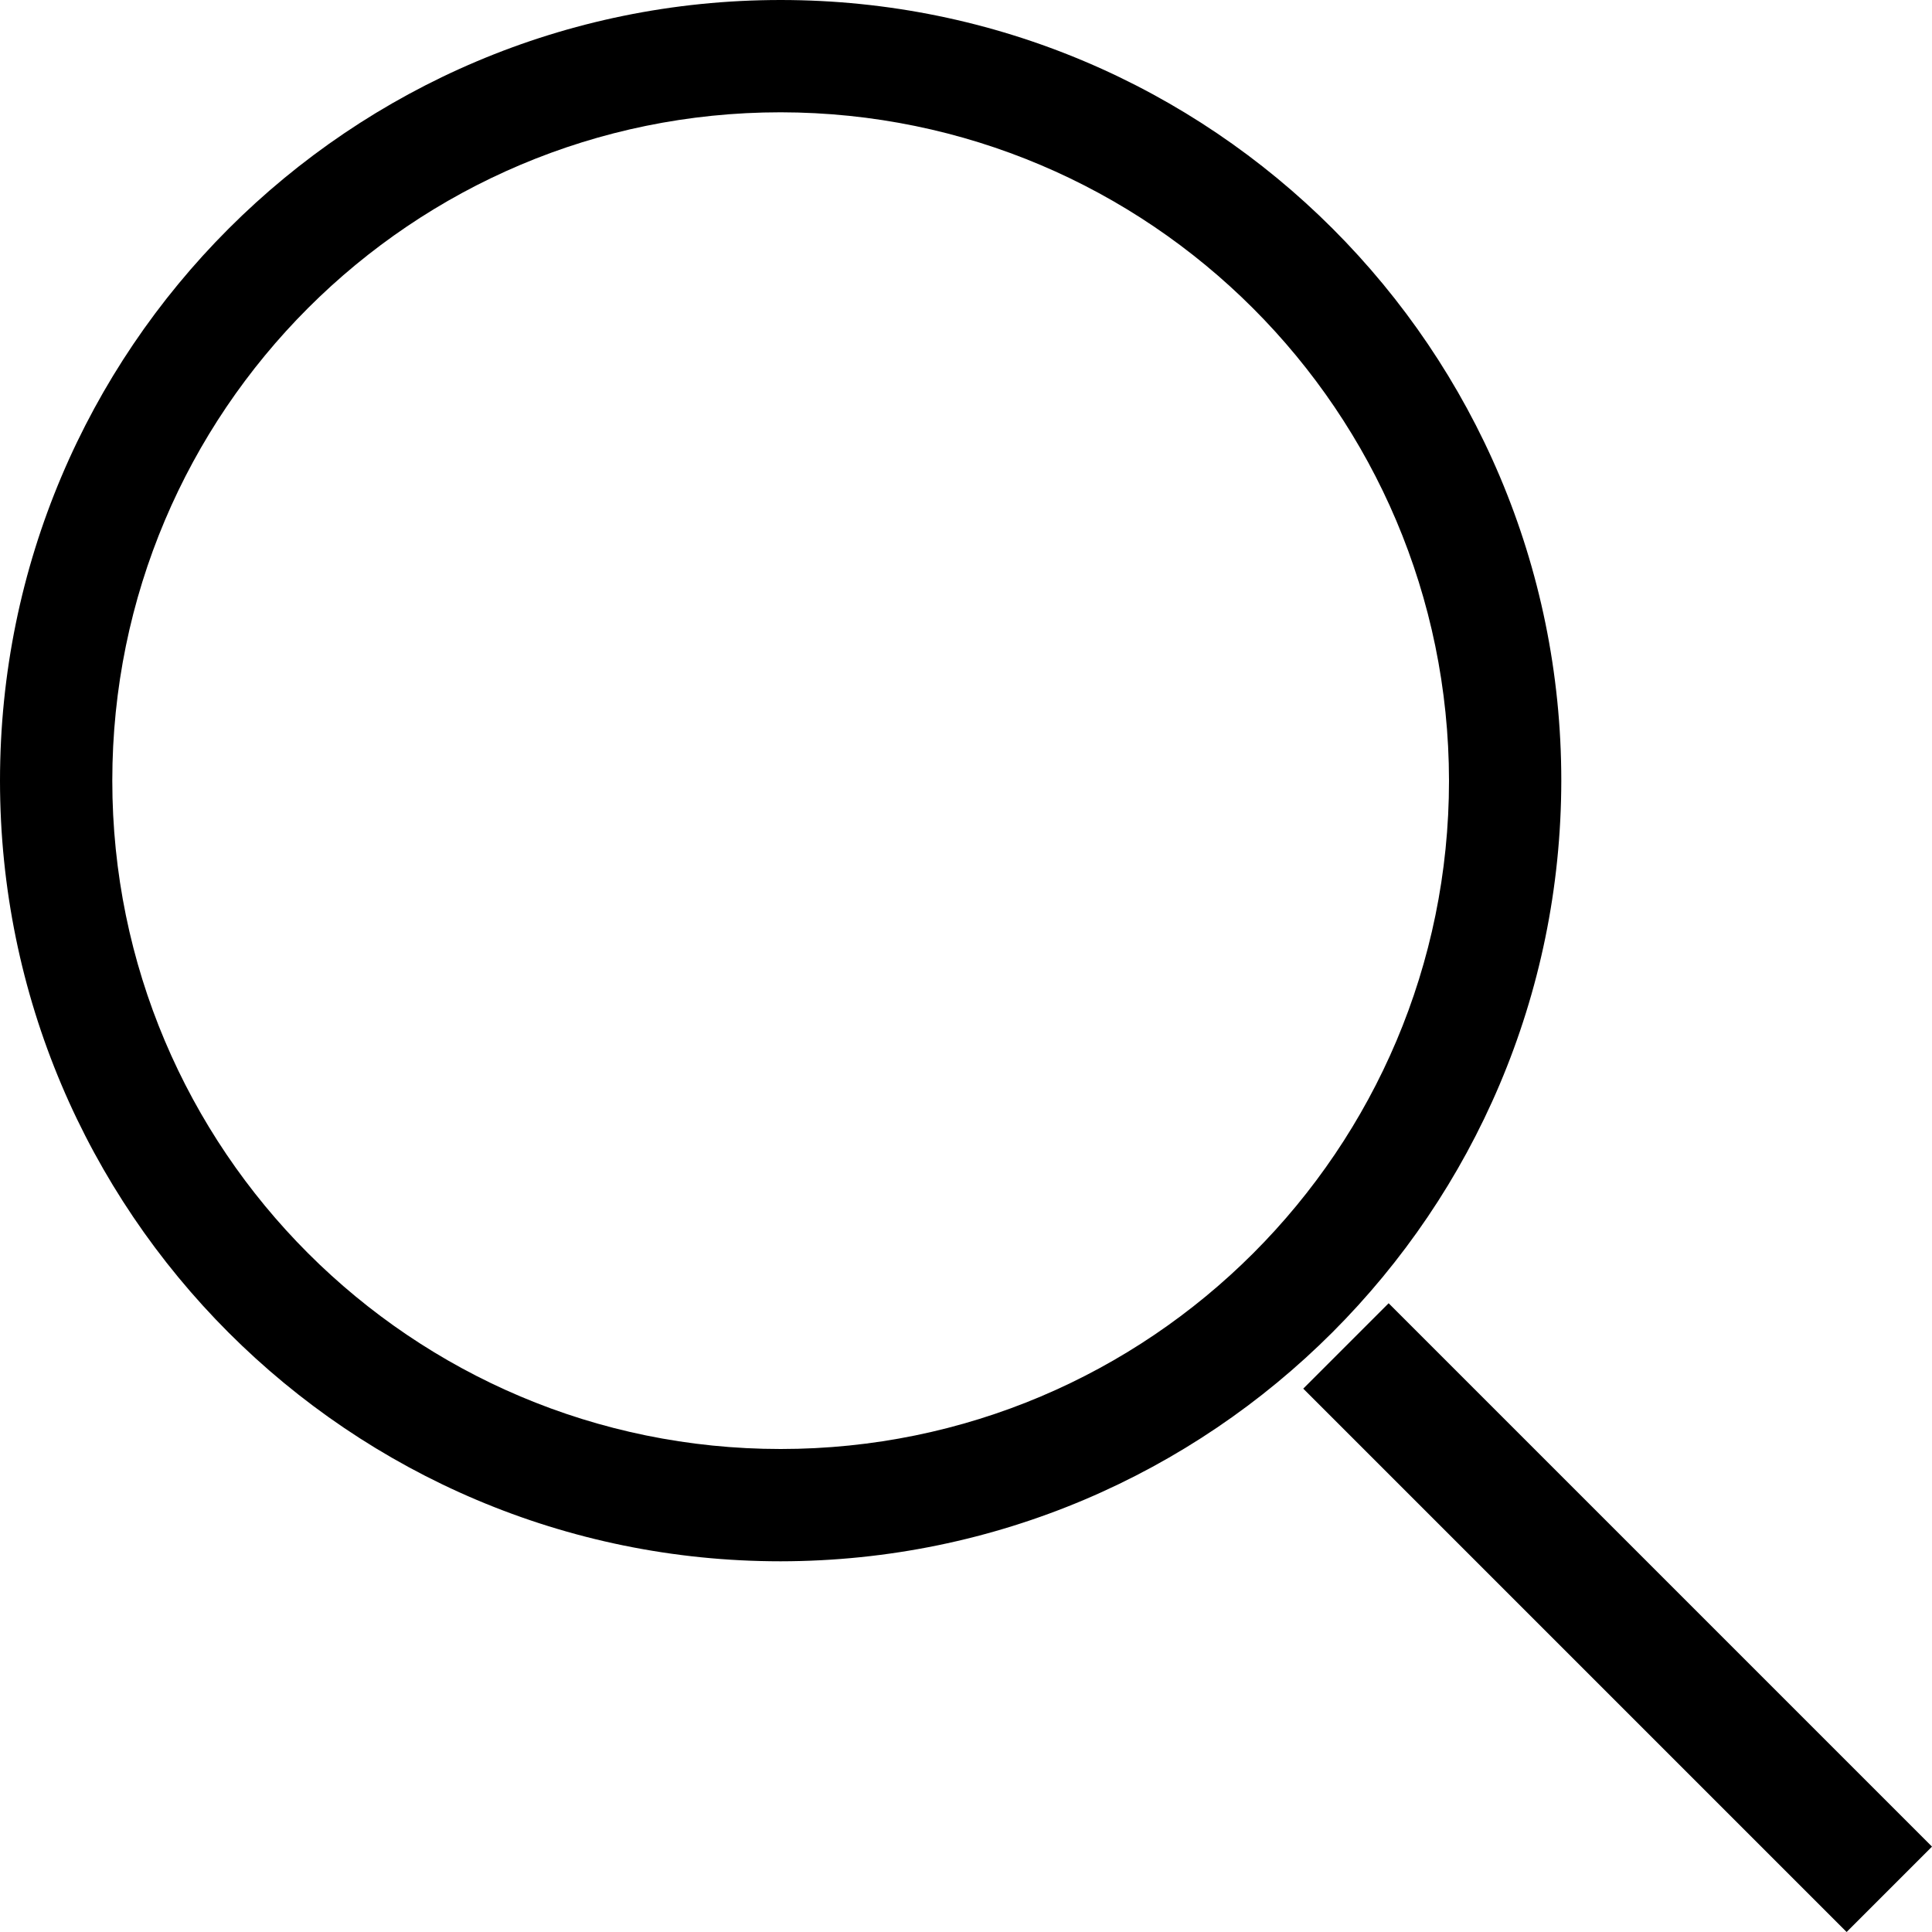
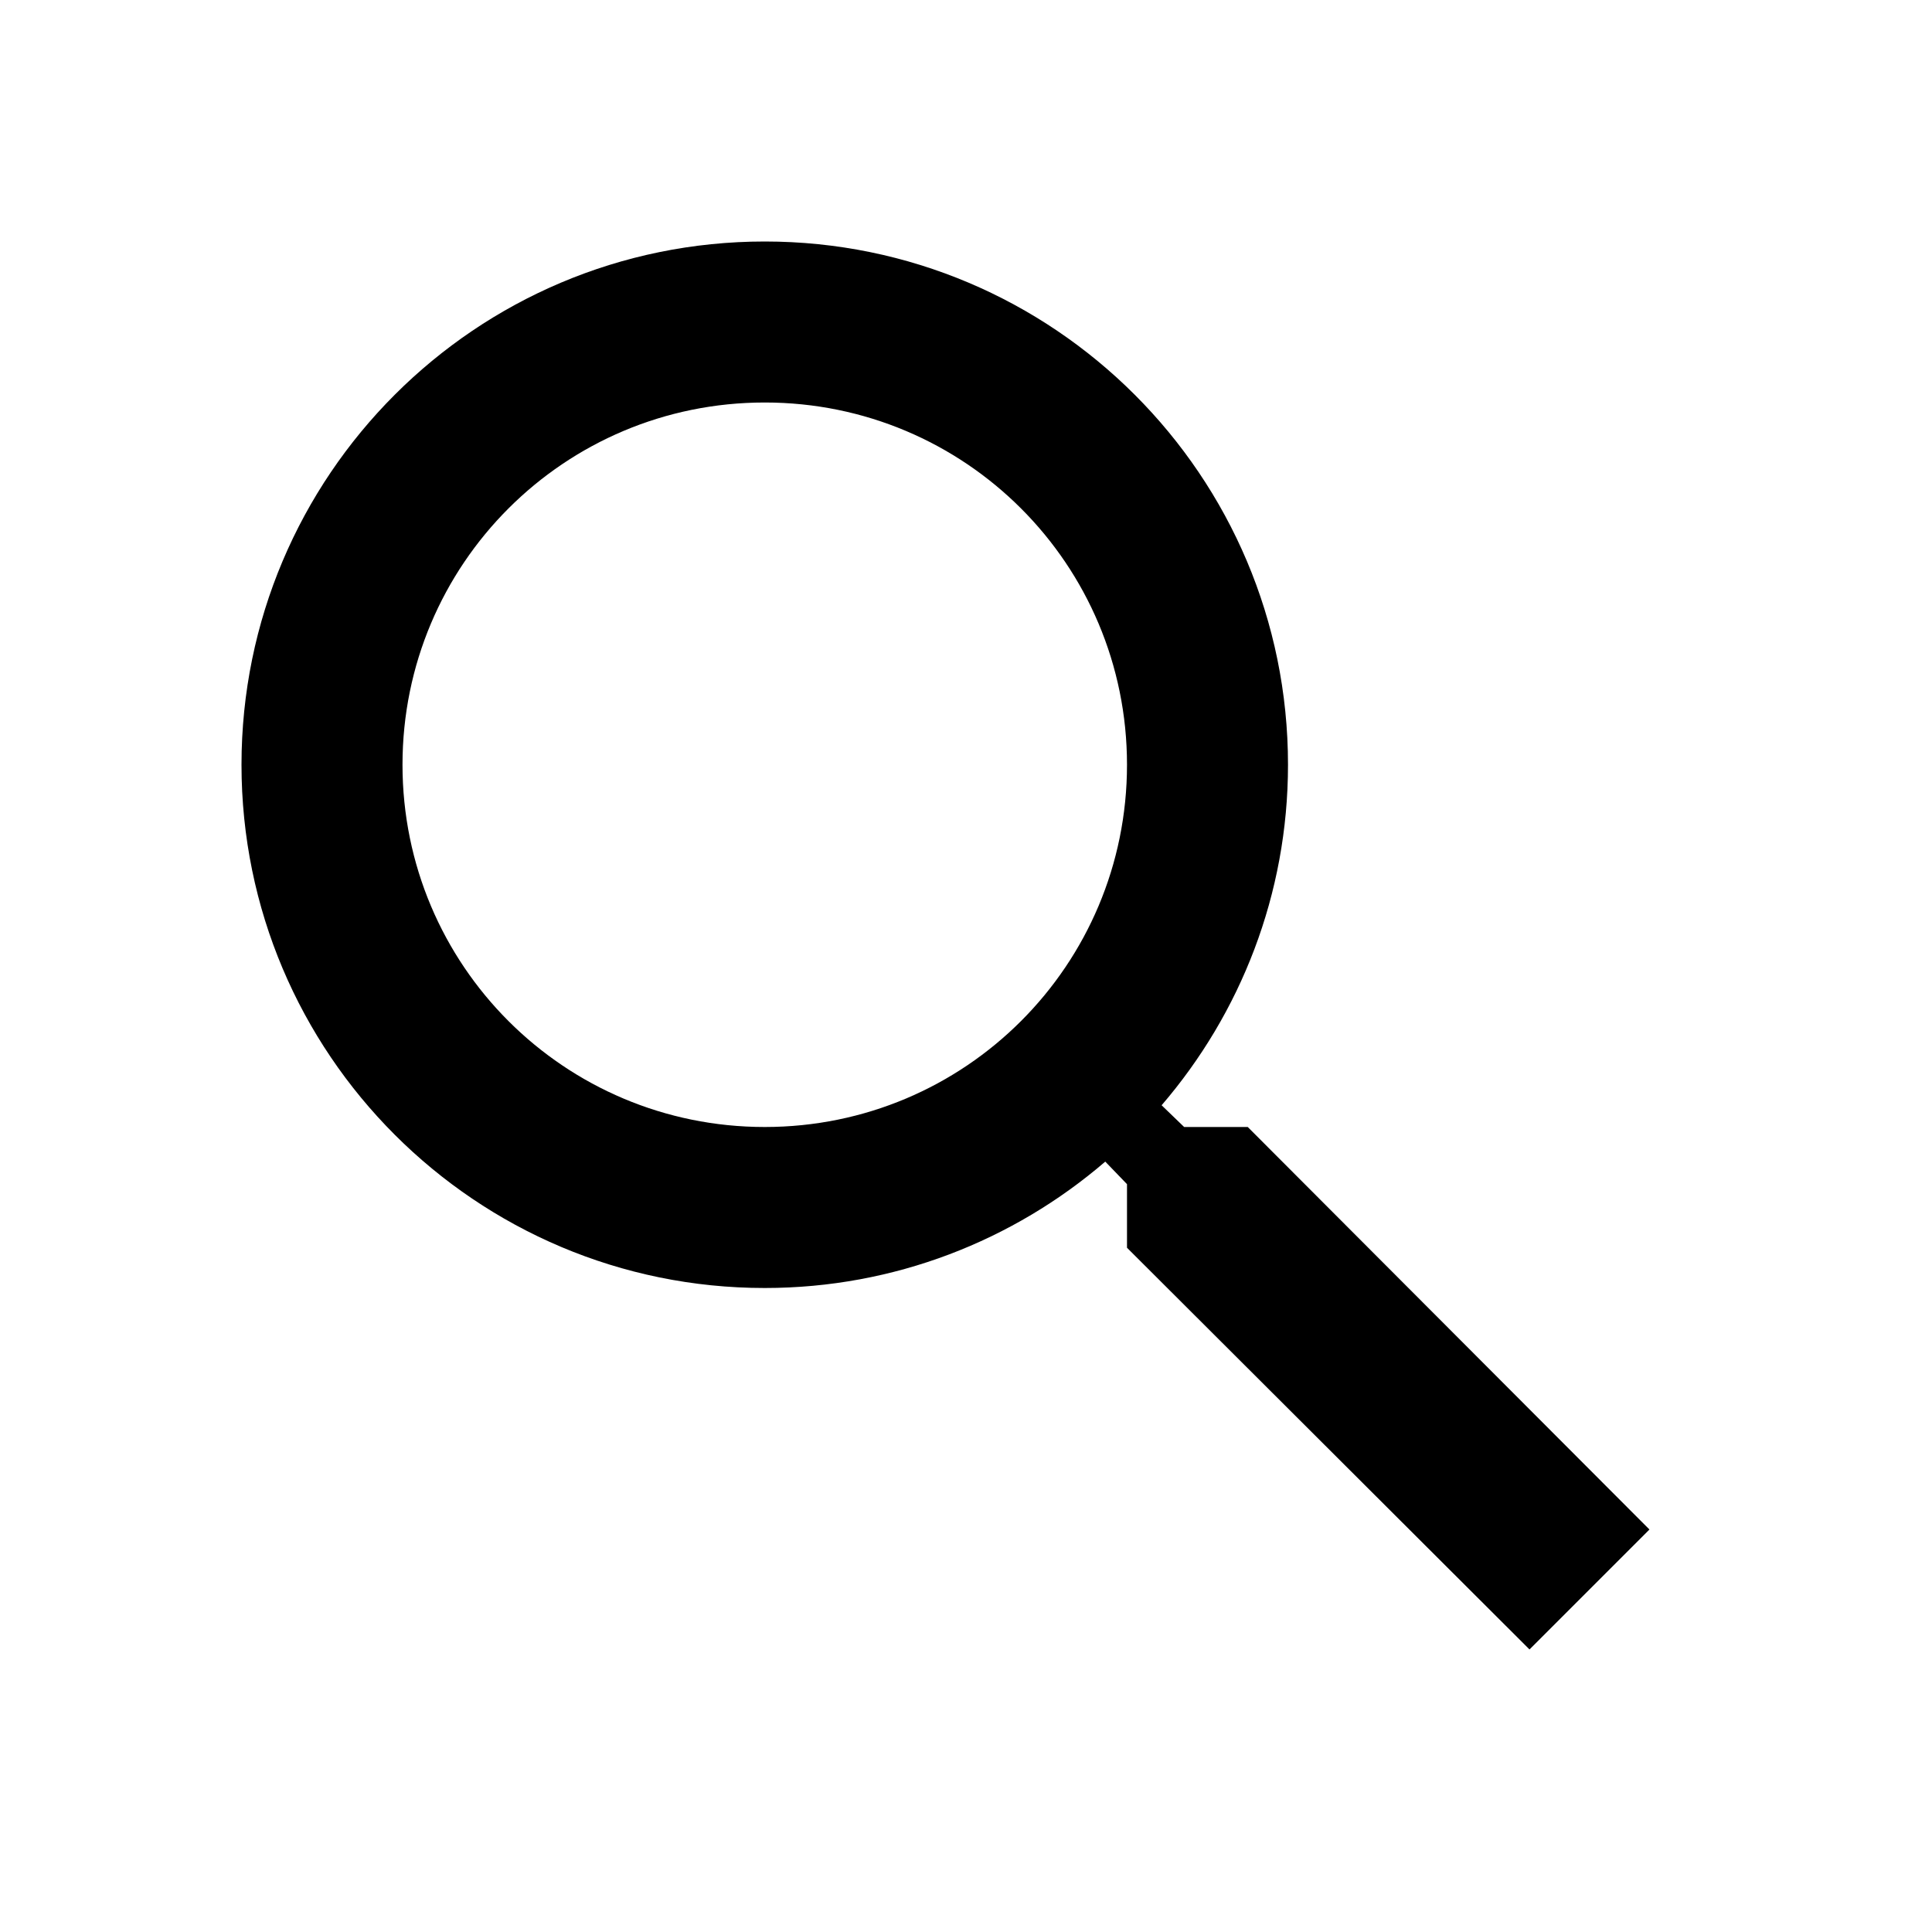
- <svg xmlns="http://www.w3.org/2000/svg" width="32" height="32" viewBox="0 0 32 32">
-   <g id="Icon-Search" transform="translate(-0.07 -0.07)">
-     <path id="Fill-1" d="M13,25.93A12.93,12.93,0,1,1,25.93,13,12.945,12.945,0,0,1,13,25.93Zm0-24A11.07,11.07,0,1,0,24.07,13,11.083,11.083,0,0,0,13,1.93Z" fill-rule="evenodd" />
-     <path id="Fill-2" d="M30.293,31.707l-9-9,1.414-1.414,9,9-1.414,1.414" transform="translate(0.363 0.363)" fill-rule="evenodd" />
-   </g>
+ <svg xmlns="http://www.w3.org/2000/svg" height="24" viewBox="0 0 24 24" width="24">
+   <path d="M0 0h24v24H0z" fill="none" />
+   <path d="M15.5 14h-.79l-.28-.27C15.41 12.59 16 11.11 16 9.5 16 5.91 13.09 3 9.5 3S3 5.91 3 9.5 5.91 16 9.5 16c1.61 0 3.09-.59 4.23-1.57l.27.28v.79l5 4.99L20.49 19l-4.99-5zm-6 0C7.01 14 5 11.99 5 9.5S7.01 5 9.5 5 14 7.01 14 9.5 11.99 14 9.5 14z" />
</svg>
